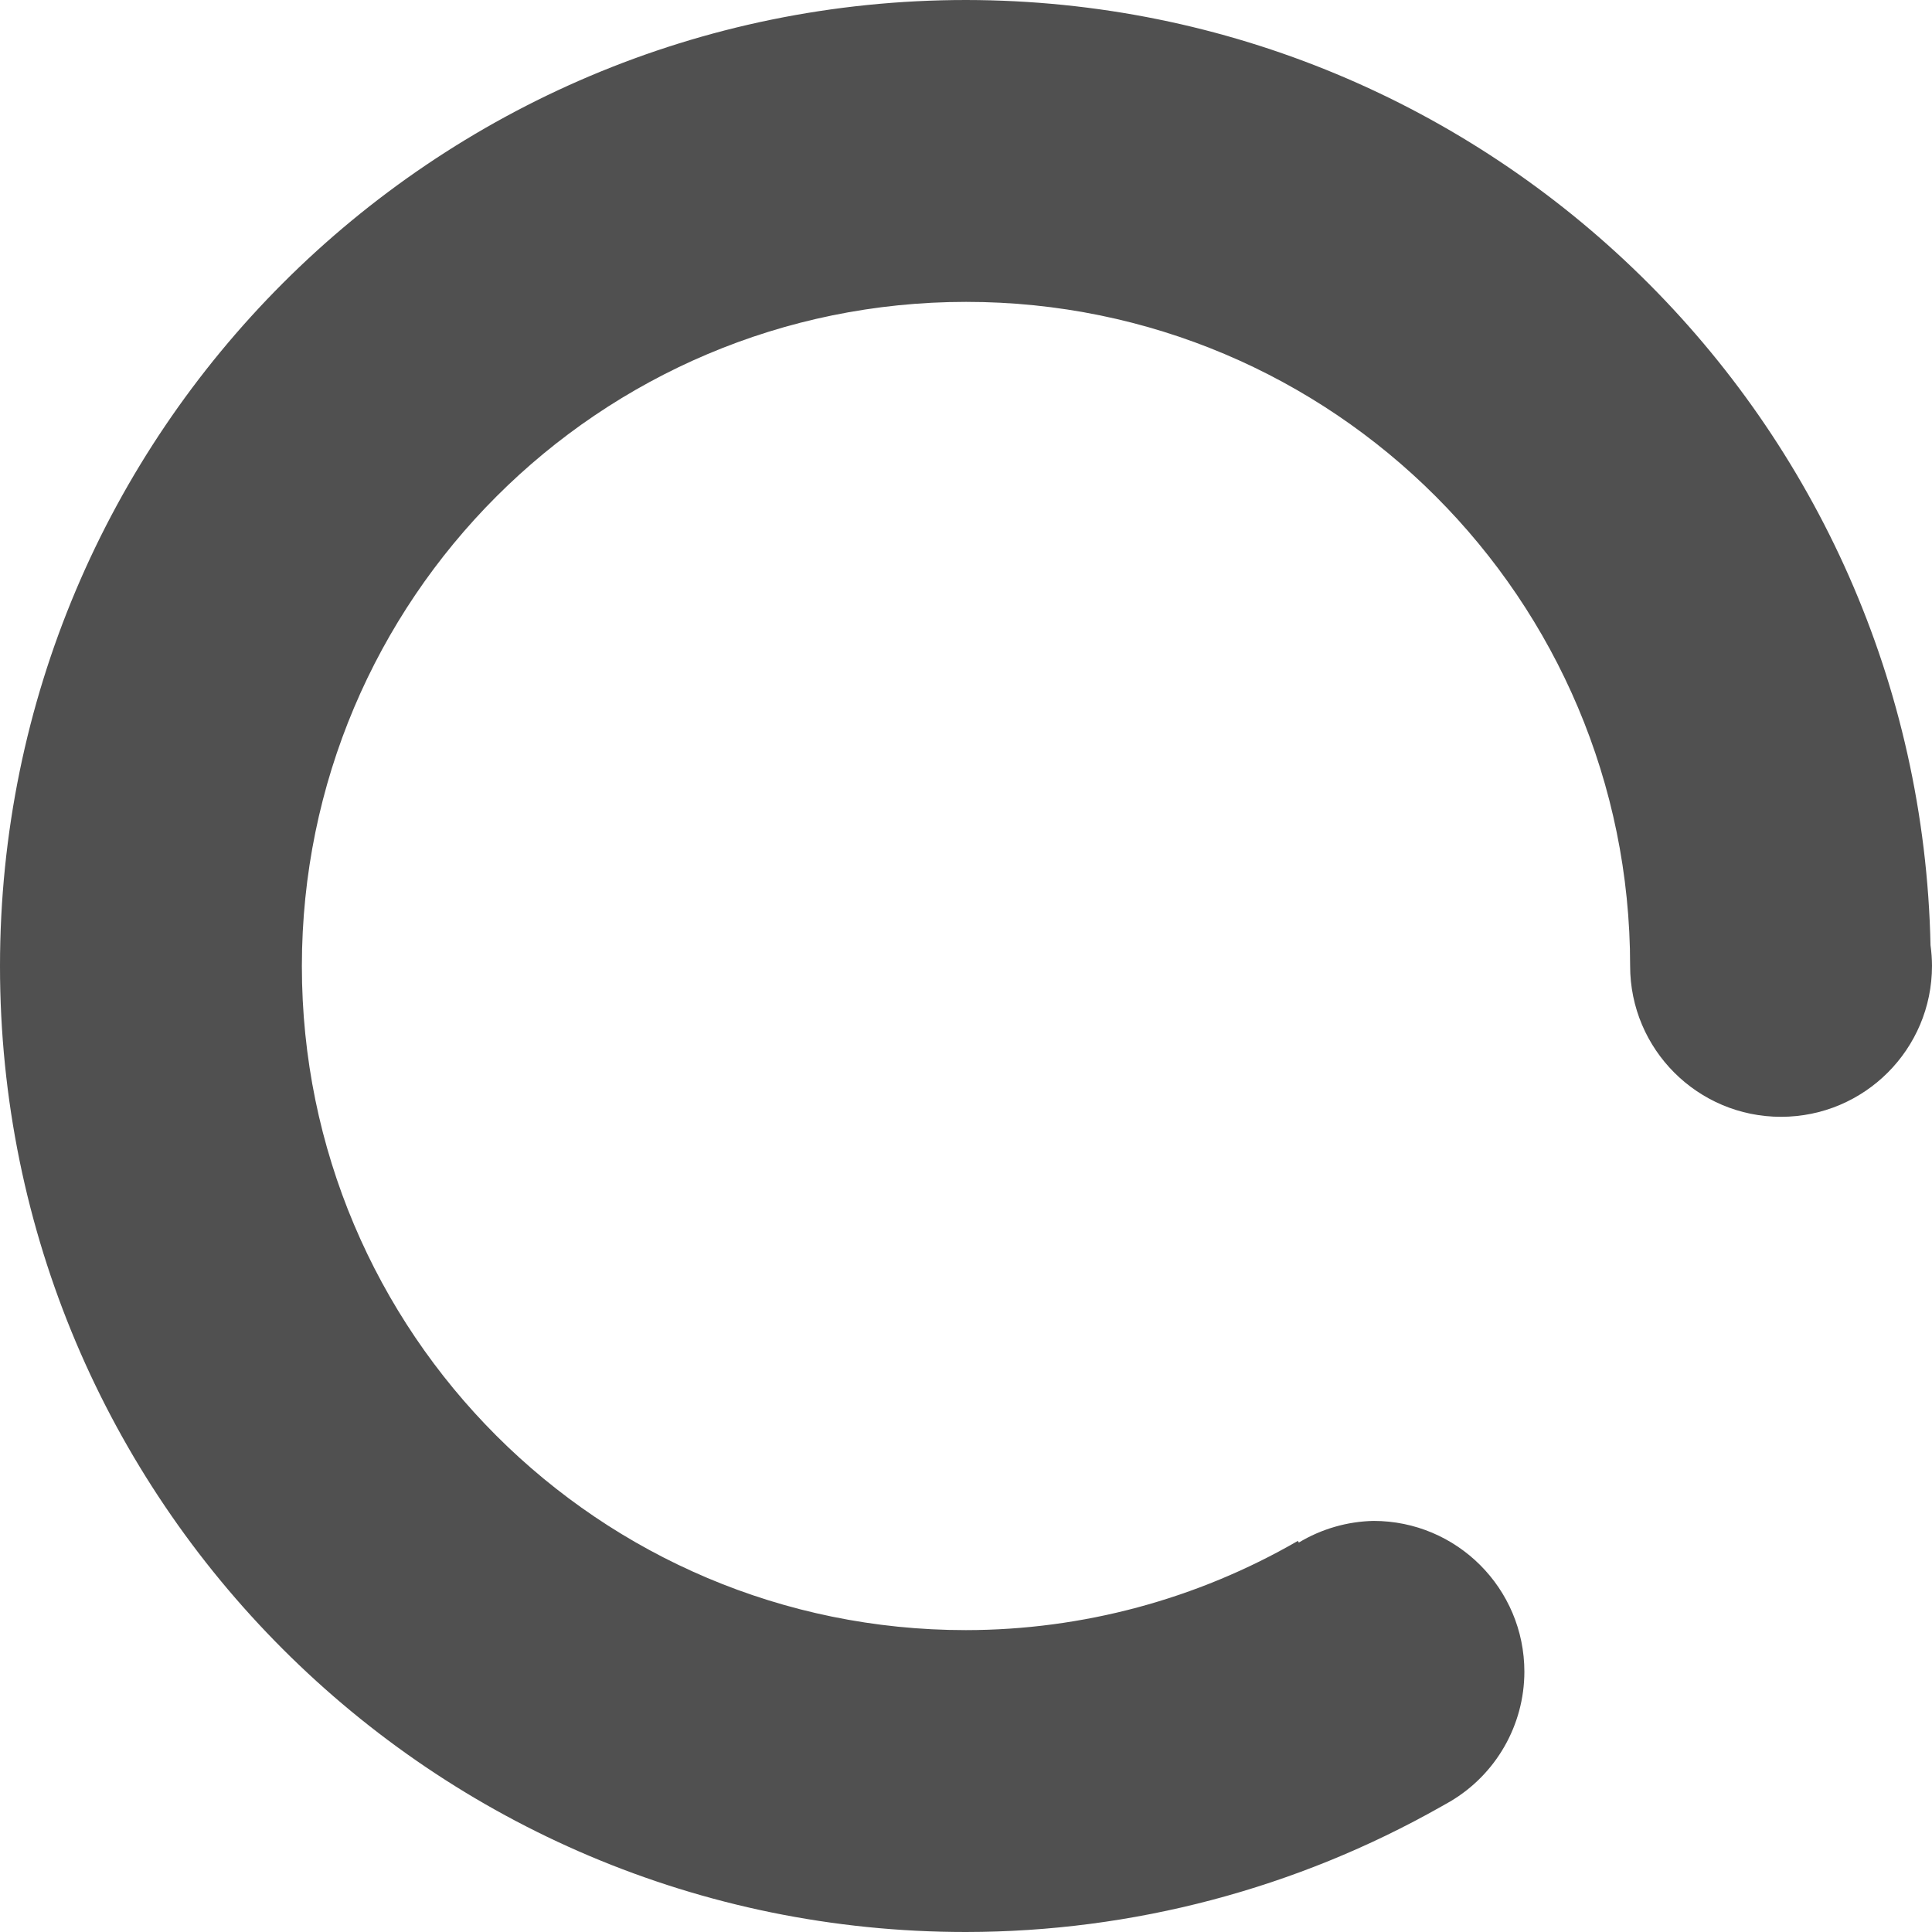
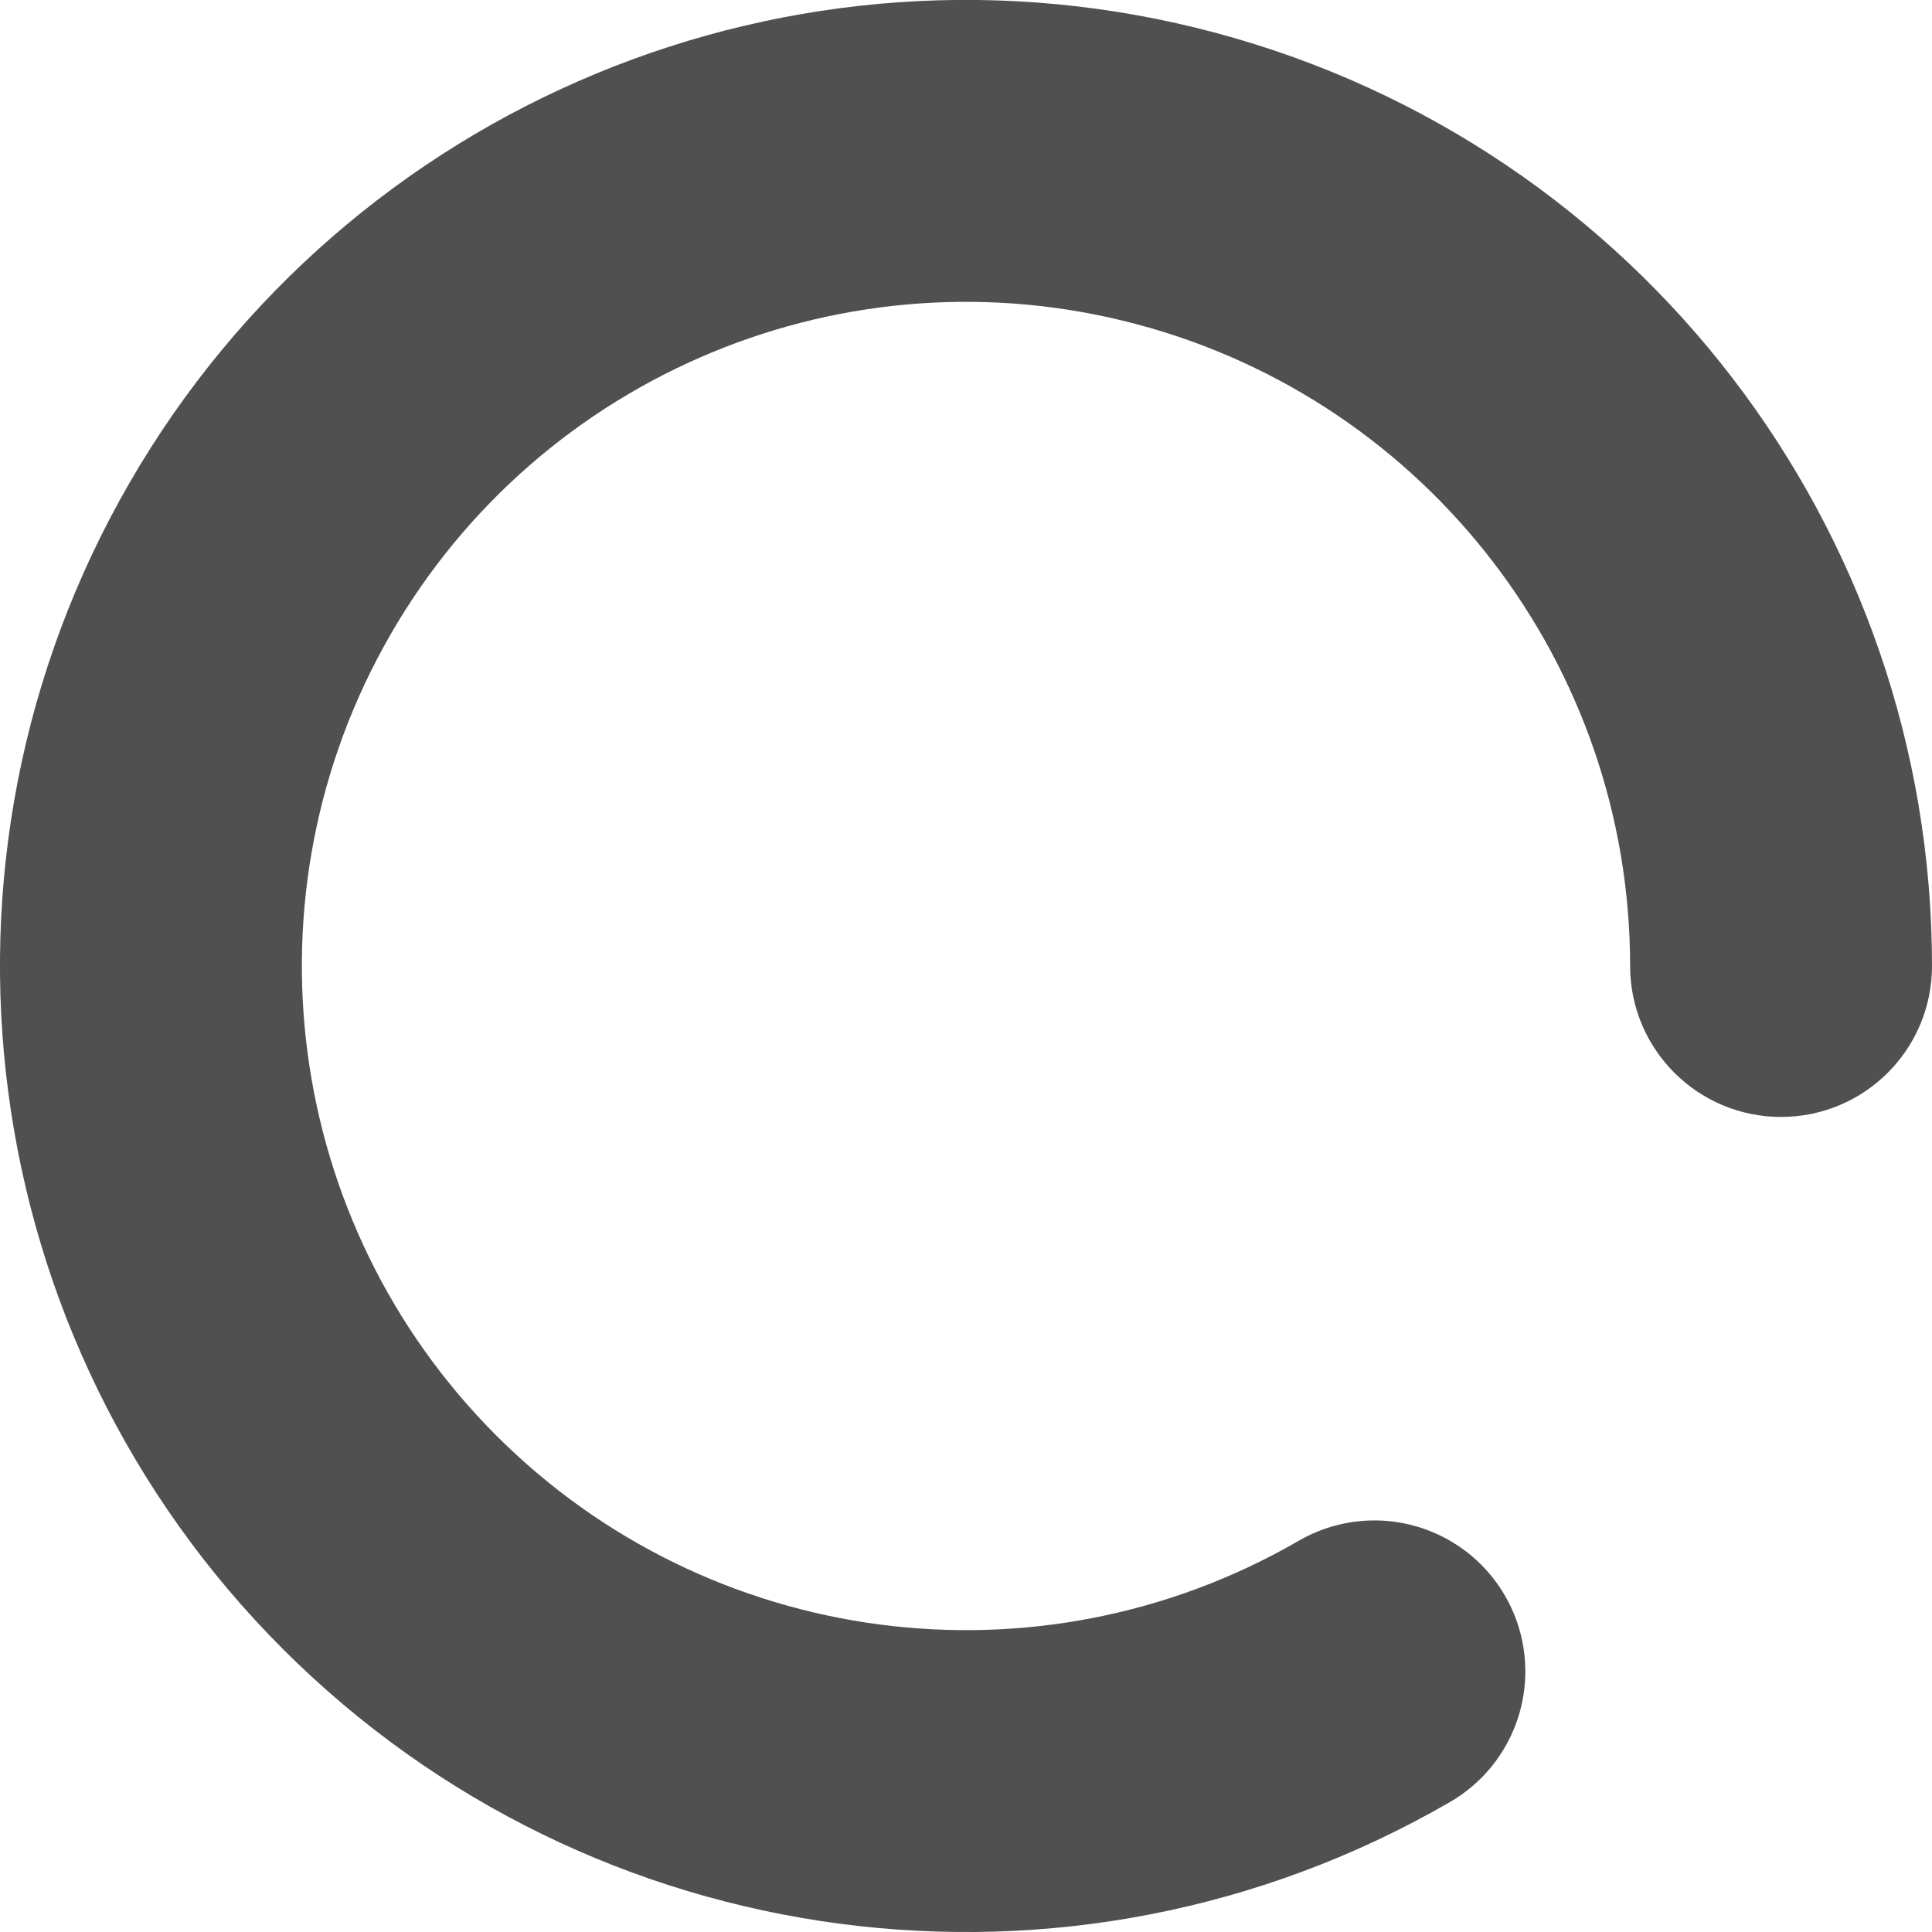
- <svg xmlns="http://www.w3.org/2000/svg" width="64" height="64" viewBox="28 -62 64 64" version="1.1" style="fill:none;stroke-linecap:round;stroke-linejoin:round" id="svg7">
-   <defs id="defs7" />
-   <g transform="scale(1,-1)" id="g7">
-     <path id="path12" style="fill:#505050;fill-opacity:1;stroke:none;stroke-width:0.249;stroke-dasharray:none" d="M 92,30.004 A 5.001,4.999 45.002 0 1 91.951,30.686 32.004,31.996 45.003 0 1 60.004,62 32.004,31.996 45.003 0 1 28,29.996 32.004,31.996 45.003 0 1 59.996,-2 a 32.004,31.996 45.003 0 1 15.751,4.158 32.004,31.996 45.003 0 1 0.246,0.139 32.004,31.996 45.003 0 1 0.041,0.023 5.001,4.999 45.002 0 1 2.463,4.299 5.001,4.999 45.002 0 1 -4.999,4.999 5.001,4.999 45.002 0 1 -2.473,-0.717 l -0.031,0.055 A 22.003,21.997 45.002 0 0 59.997,8 22.003,21.997 45.002 0 0 38,29.997 22.003,21.997 45.002 0 0 60.003,52 22.003,21.997 45.002 0 0 82,30.003 5.001,4.999 45.002 0 1 86.999,25.004 5.001,4.999 45.002 0 1 92,30.004 Z m -0.234,1.484 a 5.001,4.999 45.002 0 1 -0.043,0.125 5.001,4.999 45.002 0 0 0.043,-0.125 z m -0.691,1.398 a 5.001,4.999 45.002 0 1 -0.057,0.084 5.001,4.999 45.002 0 0 0.057,-0.084 z m -1.107,1.135 a 5.001,4.999 45.002 0 1 -0.084,0.057 5.001,4.999 45.002 0 0 0.084,-0.057 z M 88.61,34.726 a 5.001,4.999 45.002 0 1 -0.125,0.043 5.001,4.999 45.002 0 0 0.125,-0.043 z m -3.094,0.043 a 5.001,4.999 45.002 0 1 -0.125,-0.043 5.001,4.999 45.002 0 0 0.125,0.043 z m -1.399,-0.692 a 5.001,4.999 45.002 0 1 -0.084,-0.057 5.001,4.999 45.002 0 0 0.084,0.057 z m -1.135,-1.108 a 5.001,4.999 45.002 0 1 -0.057,-0.084 5.001,4.999 45.002 0 0 0.057,0.084 z m -0.705,-1.358 a 5.001,4.999 45.002 0 1 -0.043,-0.125 5.001,4.999 45.002 0 0 0.043,0.125 z M 72.012,1.853 a 5.001,4.999 45.002 0 0 -0.125,0.043 5.001,4.999 45.002 0 1 0.125,-0.043 z m -1.398,0.691 a 5.001,4.999 45.002 0 0 -0.084,0.057 5.001,4.999 45.002 0 1 0.084,-0.057 z M 69.74,9.839 a 5.001,4.999 45.002 0 1 -0.068,-0.076 5.001,4.999 45.002 0 0 0.068,0.076 z M 69.479,3.652 a 5.001,4.999 45.002 0 0 -0.057,0.084 5.001,4.999 45.002 0 1 0.057,-0.084 z m -0.64,4.701 a 5.001,4.999 45.002 0 1 -0.031,-0.092 5.001,4.999 45.002 0 0 0.031,0.092 z m -0.065,-3.344 a 5.001,4.999 45.002 0 0 -0.043,0.125 5.001,4.999 45.002 0 1 0.043,-0.125 z" />
-   </g>
+ <svg xmlns="http://www.w3.org/2000/svg" width="64" height="64" viewBox="28 -62 64 64" version="1.1" style="fill:none;stroke-linecap:round;stroke-linejoin:round" id="svg8">
+   <defs id="defs8" />
+   <path d="m 92,-30 a 32,32 0 1 0 -16,27.713 5,5 0 1 0 -5,-8.66 22,22 0 1 1 11,-19.053 5,5 0 0 0 10,0 z" style="fill:#505050;fill-opacity:1;stroke:none;stroke-width:0.25" id="path9" />
</svg>
